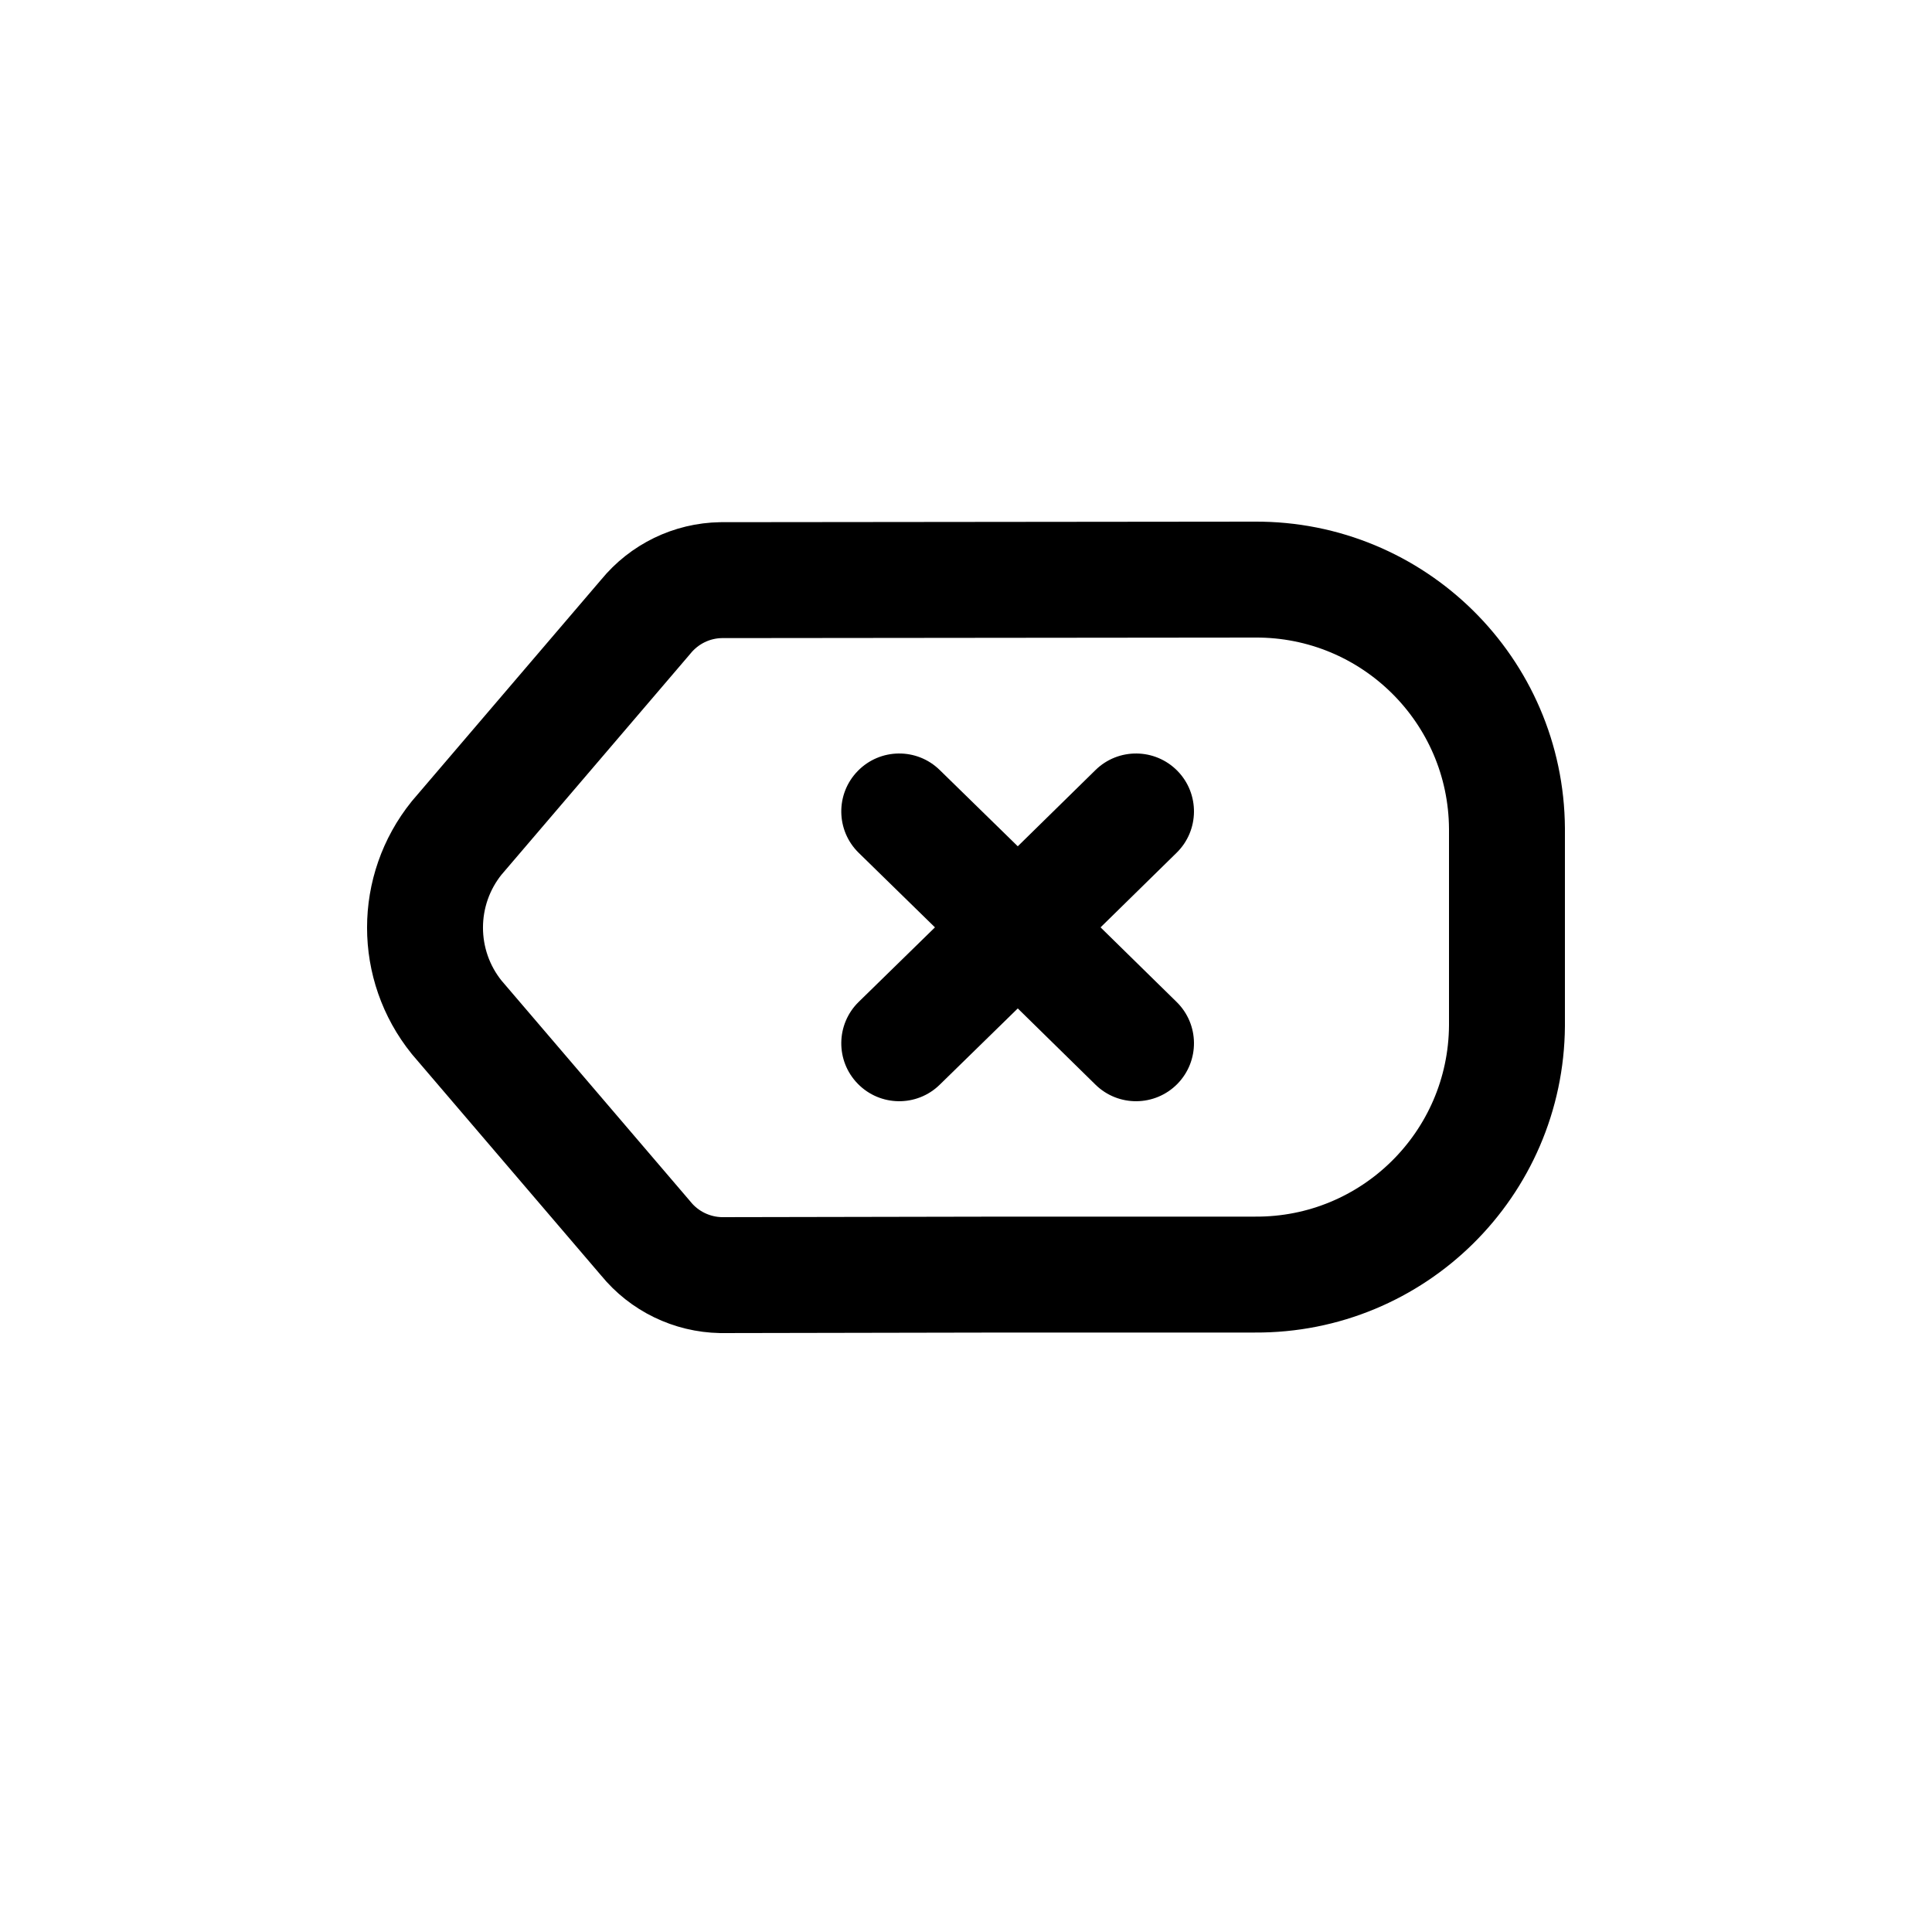
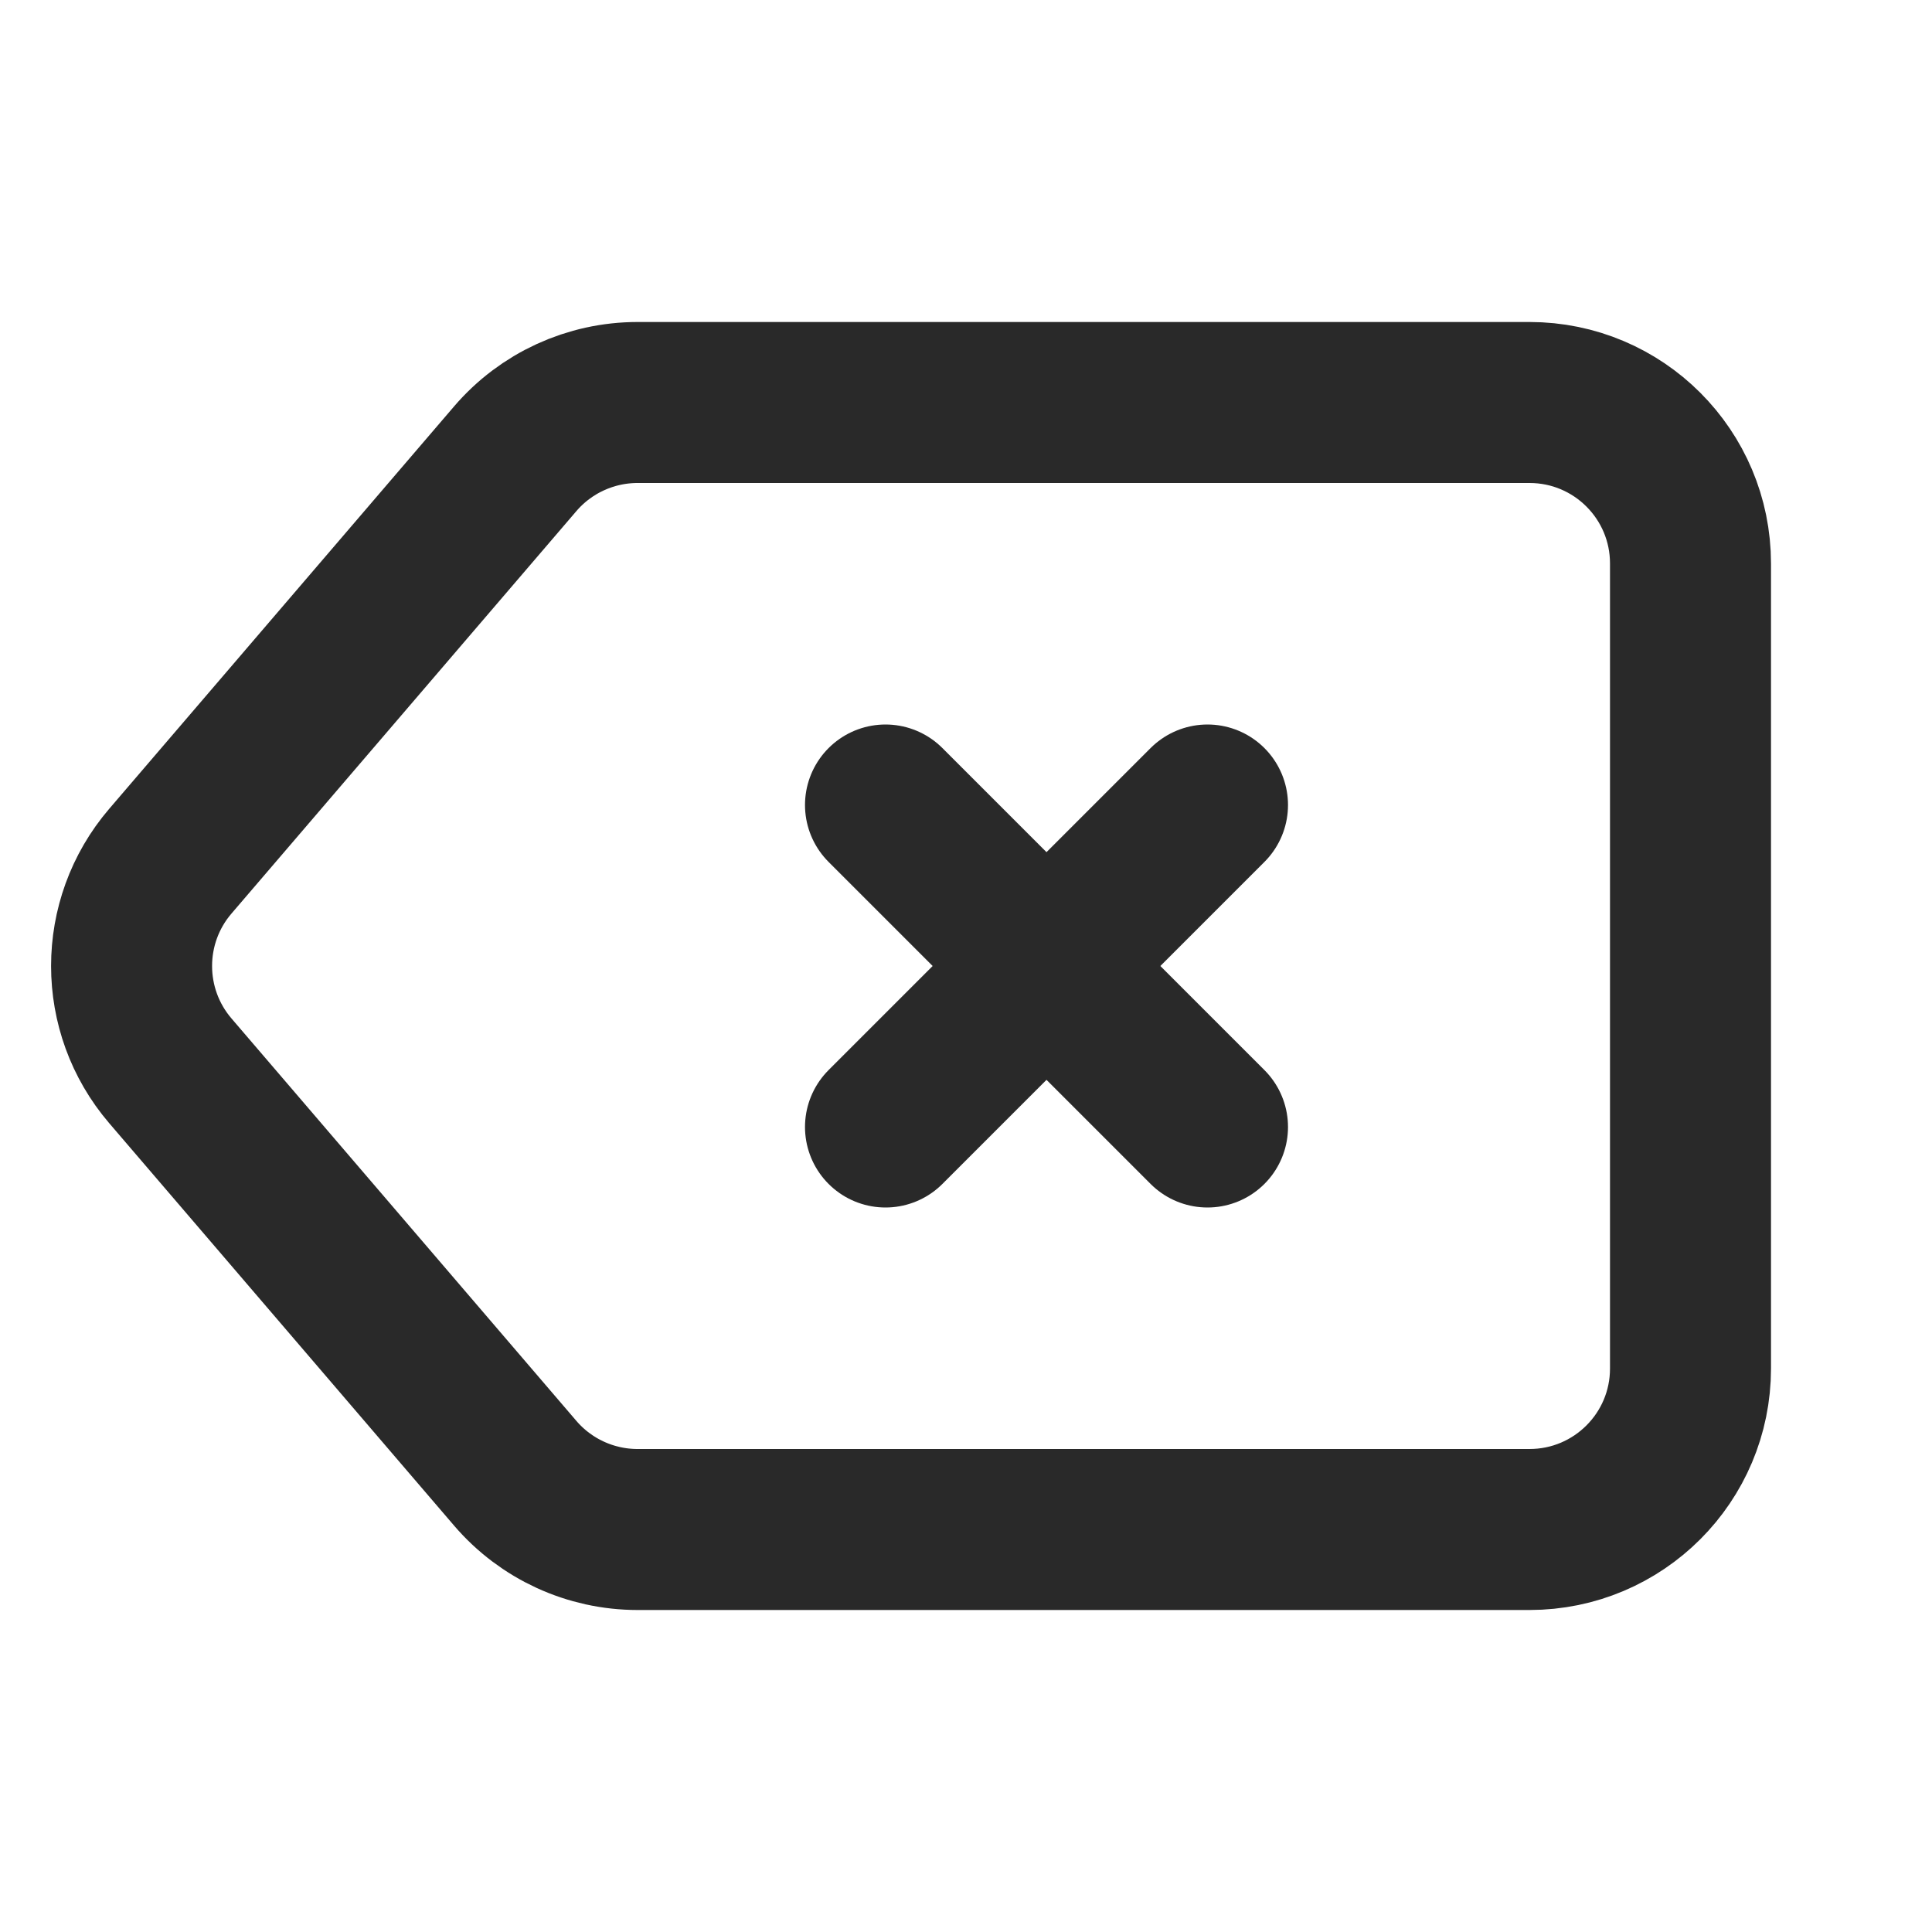
- <svg xmlns="http://www.w3.org/2000/svg" viewBox="0 -0.5 25 25" fill="none">
-   <path fill-rule="evenodd" clip-rule="evenodd" d="M5.91 12.665L8.356 15.526C8.595 15.82 8.952 15.993 9.331 16L13.05 15.993H16.239C18.029 16.004 19.488 14.562 19.5 12.772V10.222C19.489 8.432 18.029 6.99 16.239 7L9.331 7.007C8.952 7.013 8.596 7.186 8.356 7.48L5.91 10.342C5.363 11.02 5.363 11.987 5.91 12.665V12.665Z" stroke="#000000" stroke-width="1.5" stroke-linecap="round" stroke-linejoin="round" />
-   <path d="M12.16 9.464C11.864 9.174 11.389 9.18 11.1 9.476C10.81 9.772 10.816 10.247 11.112 10.536L12.16 9.464ZM12.647 12.036C12.943 12.326 13.418 12.32 13.707 12.024C13.997 11.728 13.992 11.253 13.695 10.964L12.647 12.036ZM13.696 10.965C13.401 10.675 12.926 10.679 12.636 10.975C12.346 11.271 12.35 11.745 12.646 12.035L13.696 10.965ZM14.175 13.535C14.47 13.825 14.945 13.821 15.236 13.525C15.525 13.229 15.521 12.755 15.225 12.465L14.175 13.535ZM13.695 12.036C13.992 11.747 13.997 11.272 13.707 10.976C13.418 10.68 12.943 10.674 12.647 10.964L13.695 12.036ZM11.112 12.464C10.816 12.753 10.81 13.228 11.1 13.524C11.389 13.82 11.864 13.826 12.16 13.536L11.112 12.464ZM12.646 10.965C12.35 11.255 12.346 11.729 12.636 12.025C12.926 12.321 13.401 12.325 13.696 12.035L12.646 10.965ZM15.225 10.535C15.521 10.245 15.525 9.77 15.236 9.475C14.945 9.179 14.47 9.175 14.175 9.465L15.225 10.535ZM11.112 10.536L12.647 12.036L13.695 10.964L12.16 9.464L11.112 10.536ZM12.646 12.035L14.175 13.535L15.225 12.465L13.696 10.965L12.646 12.035ZM12.647 10.964L11.112 12.464L12.16 13.536L13.695 12.036L12.647 10.964ZM13.696 12.035L15.225 10.535L14.175 9.465L12.646 10.965L13.696 12.035Z" fill="#000000" />
+ <svg xmlns="http://www.w3.org/2000/svg" viewBox="0 0 24 24" fill="none">
+   <path d="M7.92 5C7.336 5 6.781 5.255 6.401 5.698L2.116 10.698C1.474 11.447 1.474 12.553 2.116 13.302L6.401 18.302C6.781 18.745 7.336 19 7.92 19L19 19C20.105 19 21 18.105 21 17L21 7C21 5.895 20.105 5 19 5L7.92 5Z" stroke="#292929" stroke-linecap="round" stroke-linejoin="round" stroke-width="2" />
+   <path d="M15 10L11 14" stroke="#292929" stroke-linecap="round" stroke-linejoin="round" stroke-width="2" />
+   <path d="M11 10L15 14" stroke="#292929" stroke-linecap="round" stroke-linejoin="round" stroke-width="2" />
</svg>
